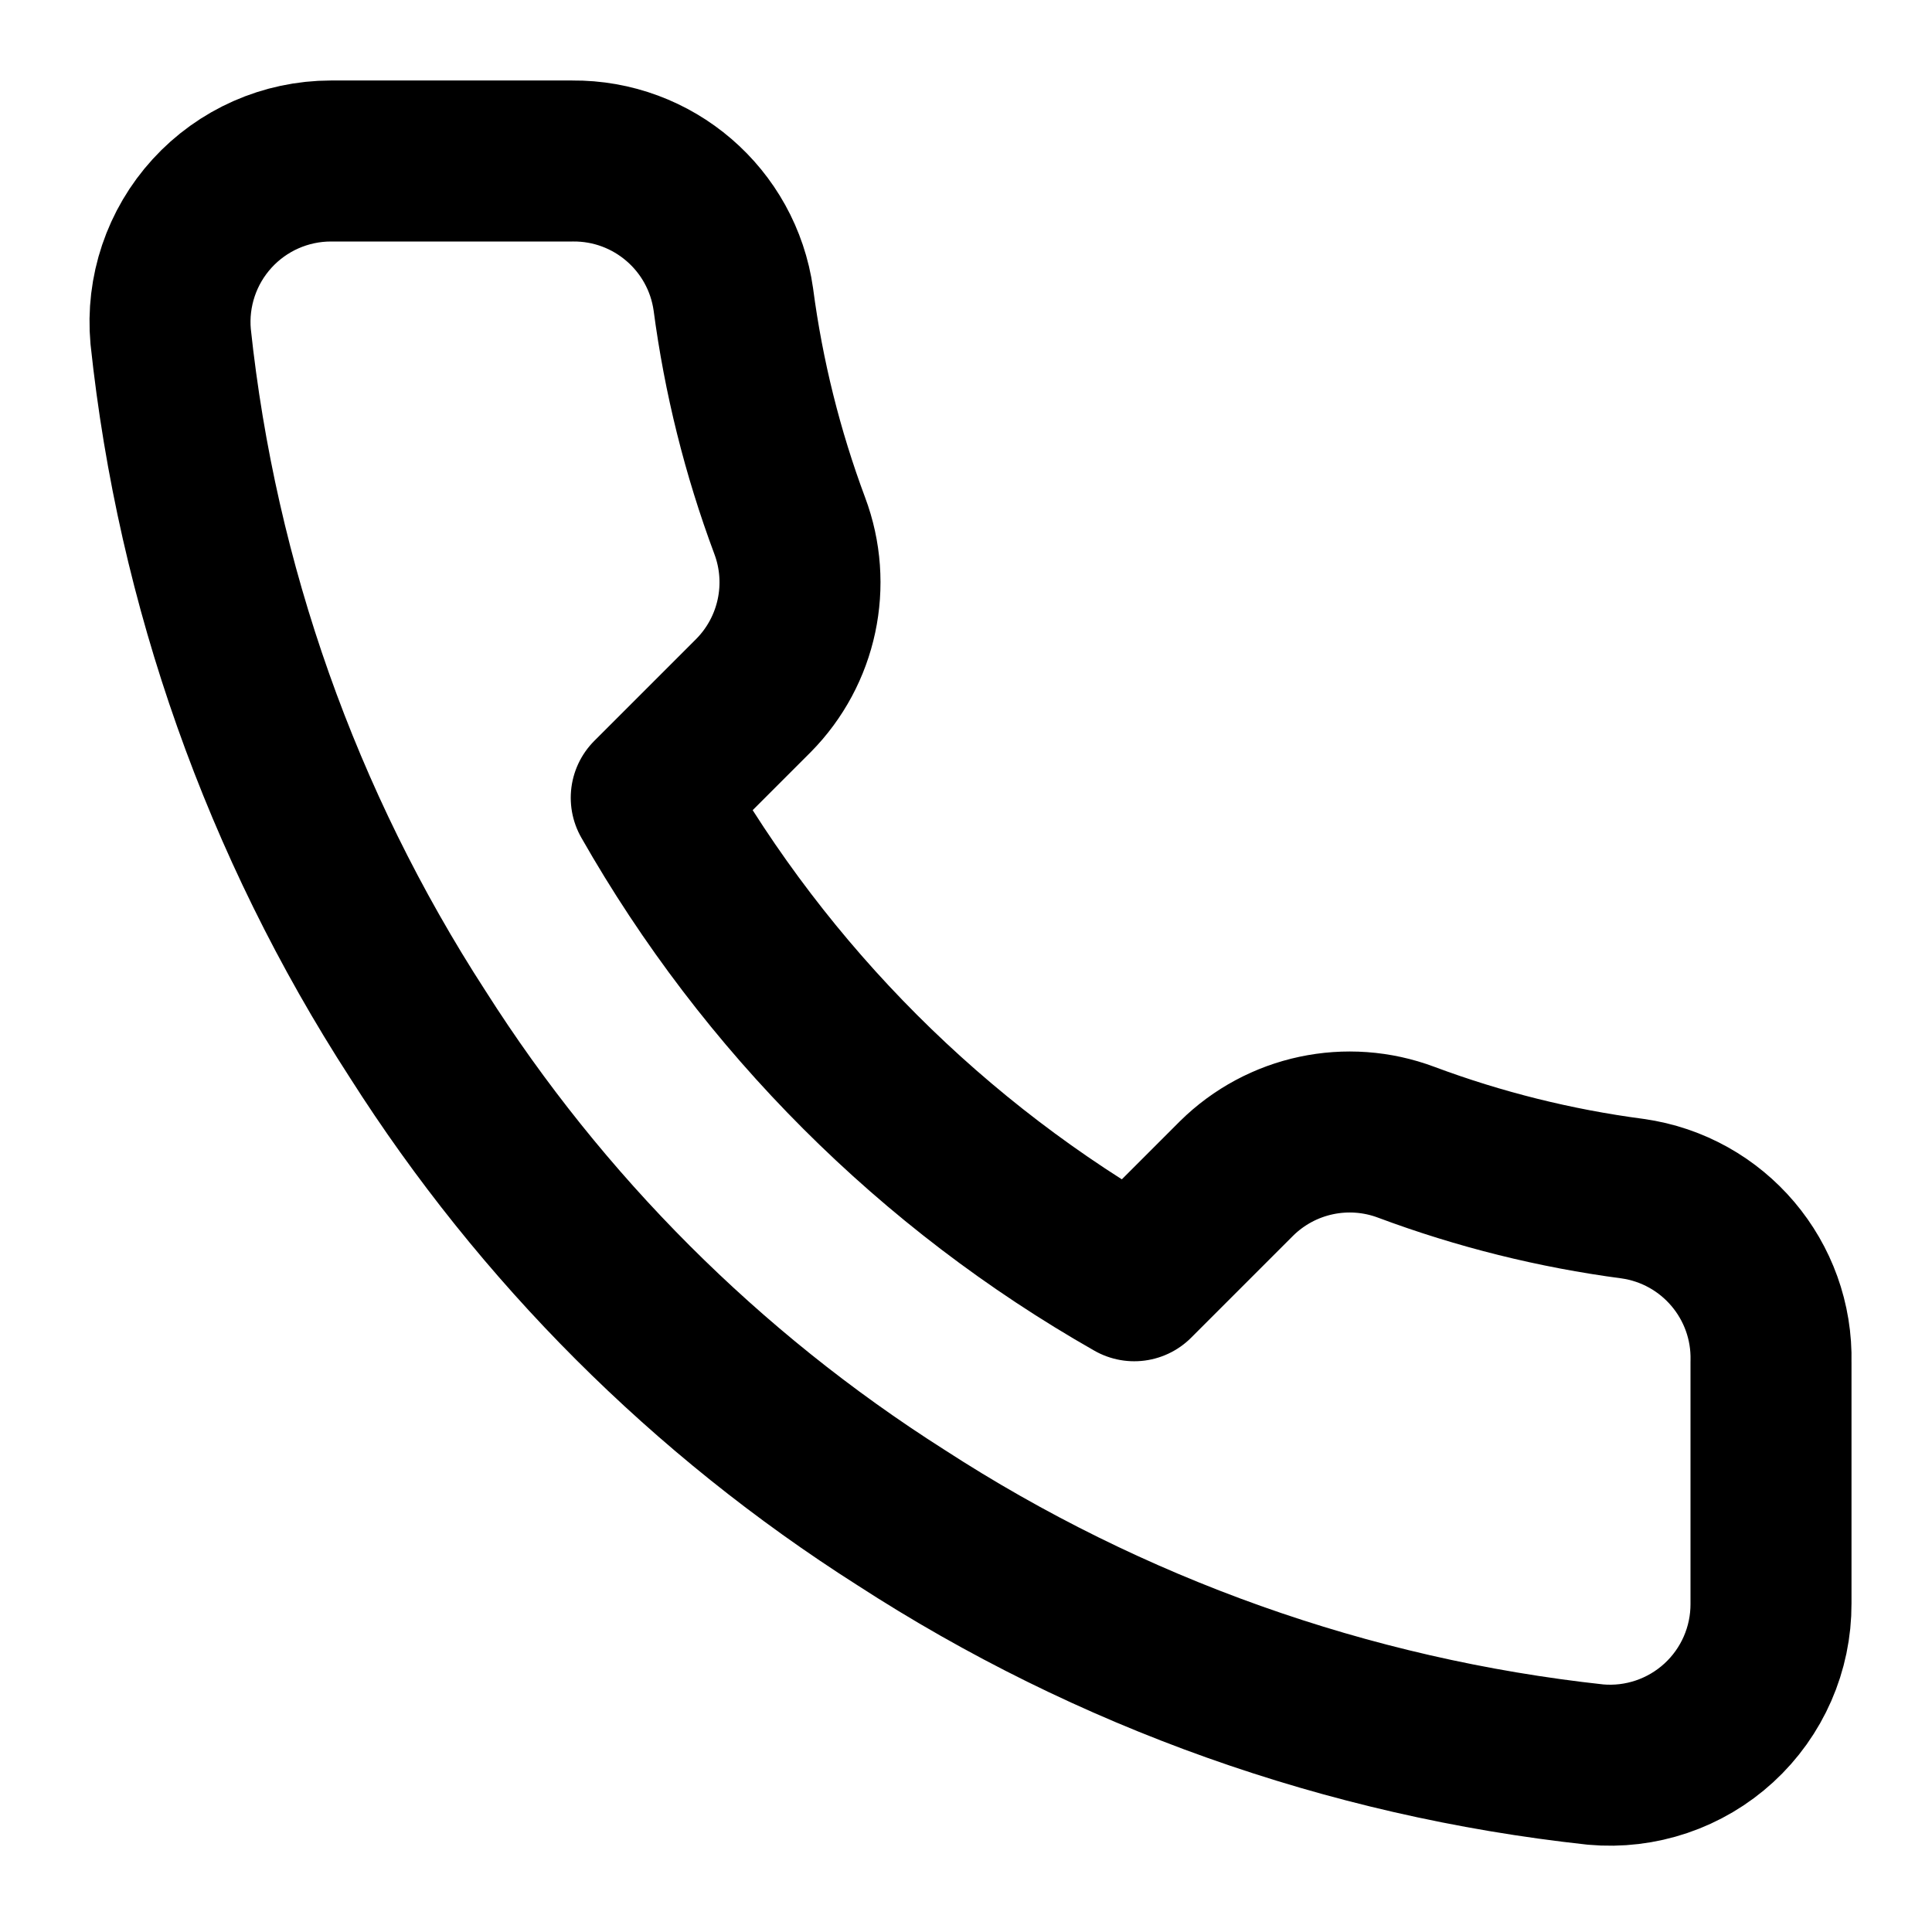
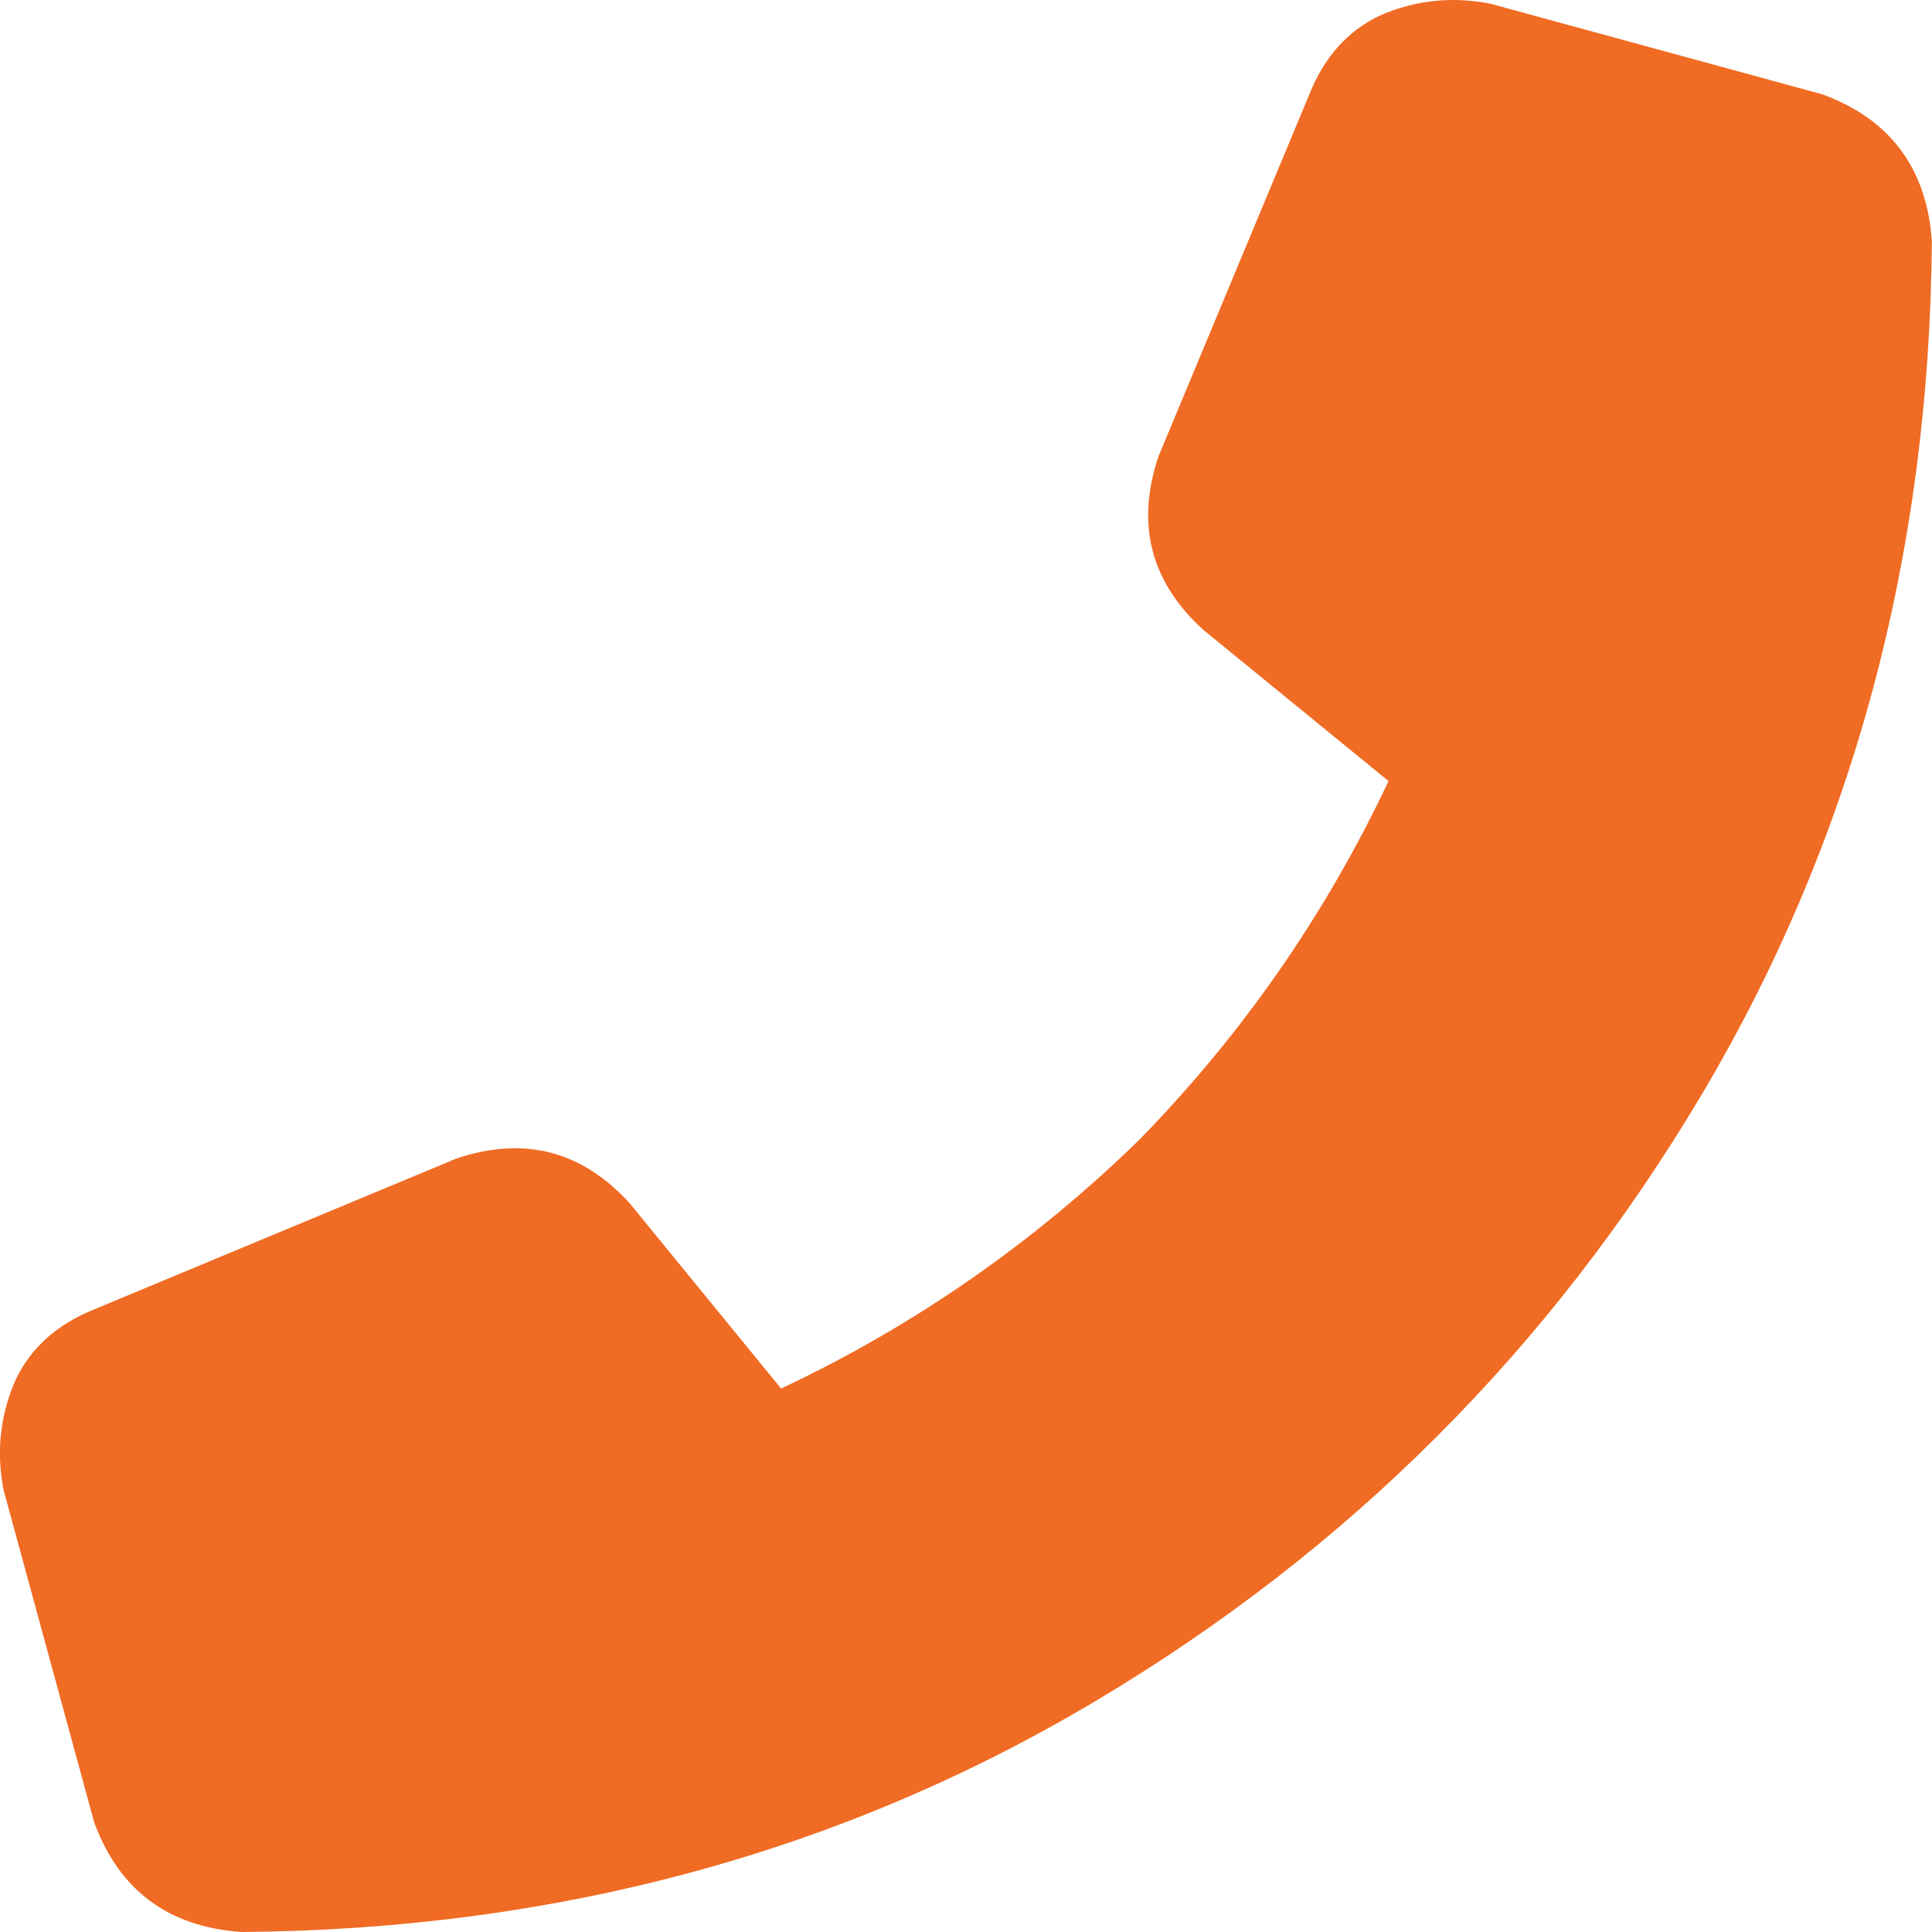
- <svg xmlns="http://www.w3.org/2000/svg" viewBox="0 0 24 24" width="24" height="24" fill="none" stroke="currentColor" stroke-width="2" stroke-linecap="round" stroke-linejoin="round">
-   <path d="M22 16.92v3a2 2 0 0 1-2.18 2 19.79 19.79 0 0 1-8.63-3.07 19.5 19.5 0 0 1-6-6 19.79 19.79 0 0 1-3.07-8.67A2 2 0 0 1 4.11 2h3a2 2 0 0 1 2 1.72 12.84 12.84 0 0 0 .7 2.81 2 2 0 0 1-.45 2.11L8.09 9.91a16 16 0 0 0 6 6l1.27-1.27a2 2 0 0 1 2.11-.45 12.84 12.84 0 0 0 2.81.7A2 2 0 0 1 22 16.92z" />
+ <svg xmlns="http://www.w3.org/2000/svg" width="14" height="14" viewBox="0 0 14 14" fill="none">
+   <path d="M9.488 0.684C9.597 0.41 9.77 0.219 10.007 0.109V0.109C10.262 0 10.527 -0.027 10.8 0.027L13.207 0.684C13.699 0.866 13.963 1.221 13.999 1.75C13.981 4.029 13.425 6.089 12.332 7.93C11.238 9.771 9.77 11.238 7.929 12.332C6.088 13.426 4.028 13.982 1.75 14C1.221 13.963 0.865 13.699 0.683 13.207L0.027 10.801C-0.028 10.527 -0 10.263 0.109 10.008C0.218 9.771 0.41 9.598 0.683 9.488L3.308 8.395C3.8 8.23 4.22 8.34 4.566 8.723L5.66 10.062C6.626 9.607 7.492 9.005 8.257 8.258C9.005 7.492 9.606 6.626 10.062 5.66L8.722 4.566C8.339 4.22 8.23 3.801 8.394 3.309L9.488 0.684V0.684V0.684" fill="#F06B23" />
</svg>
